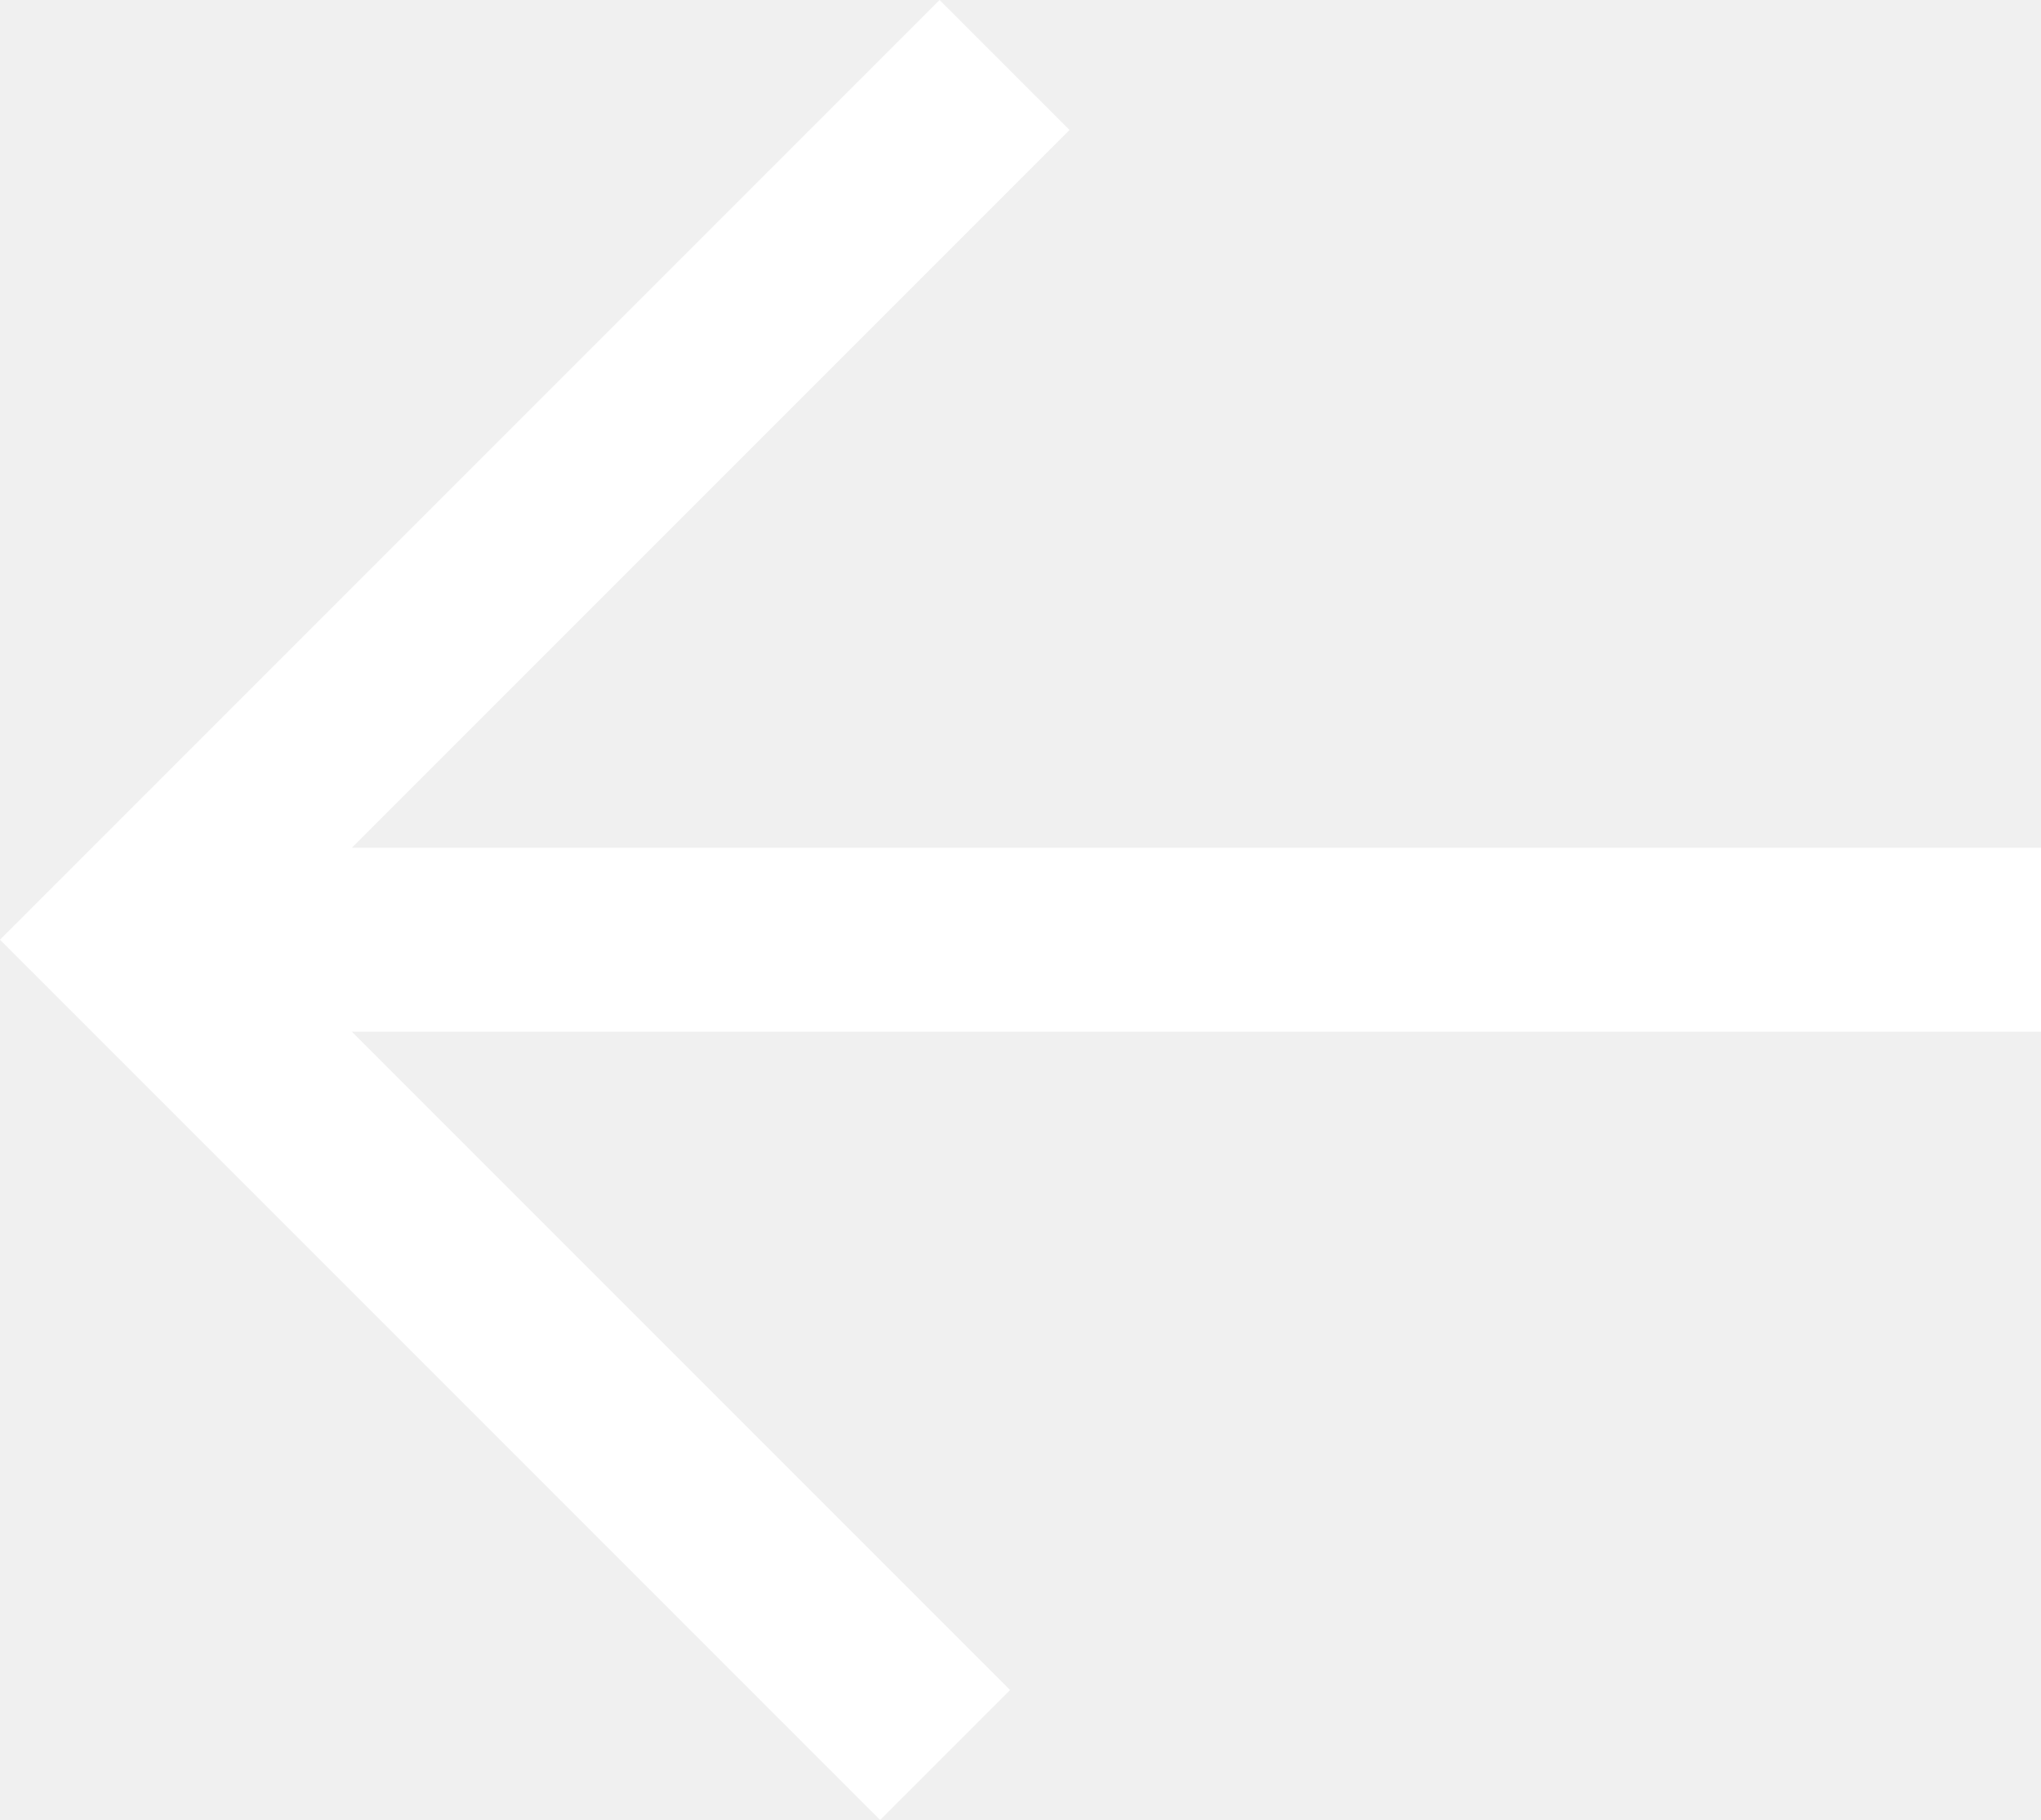
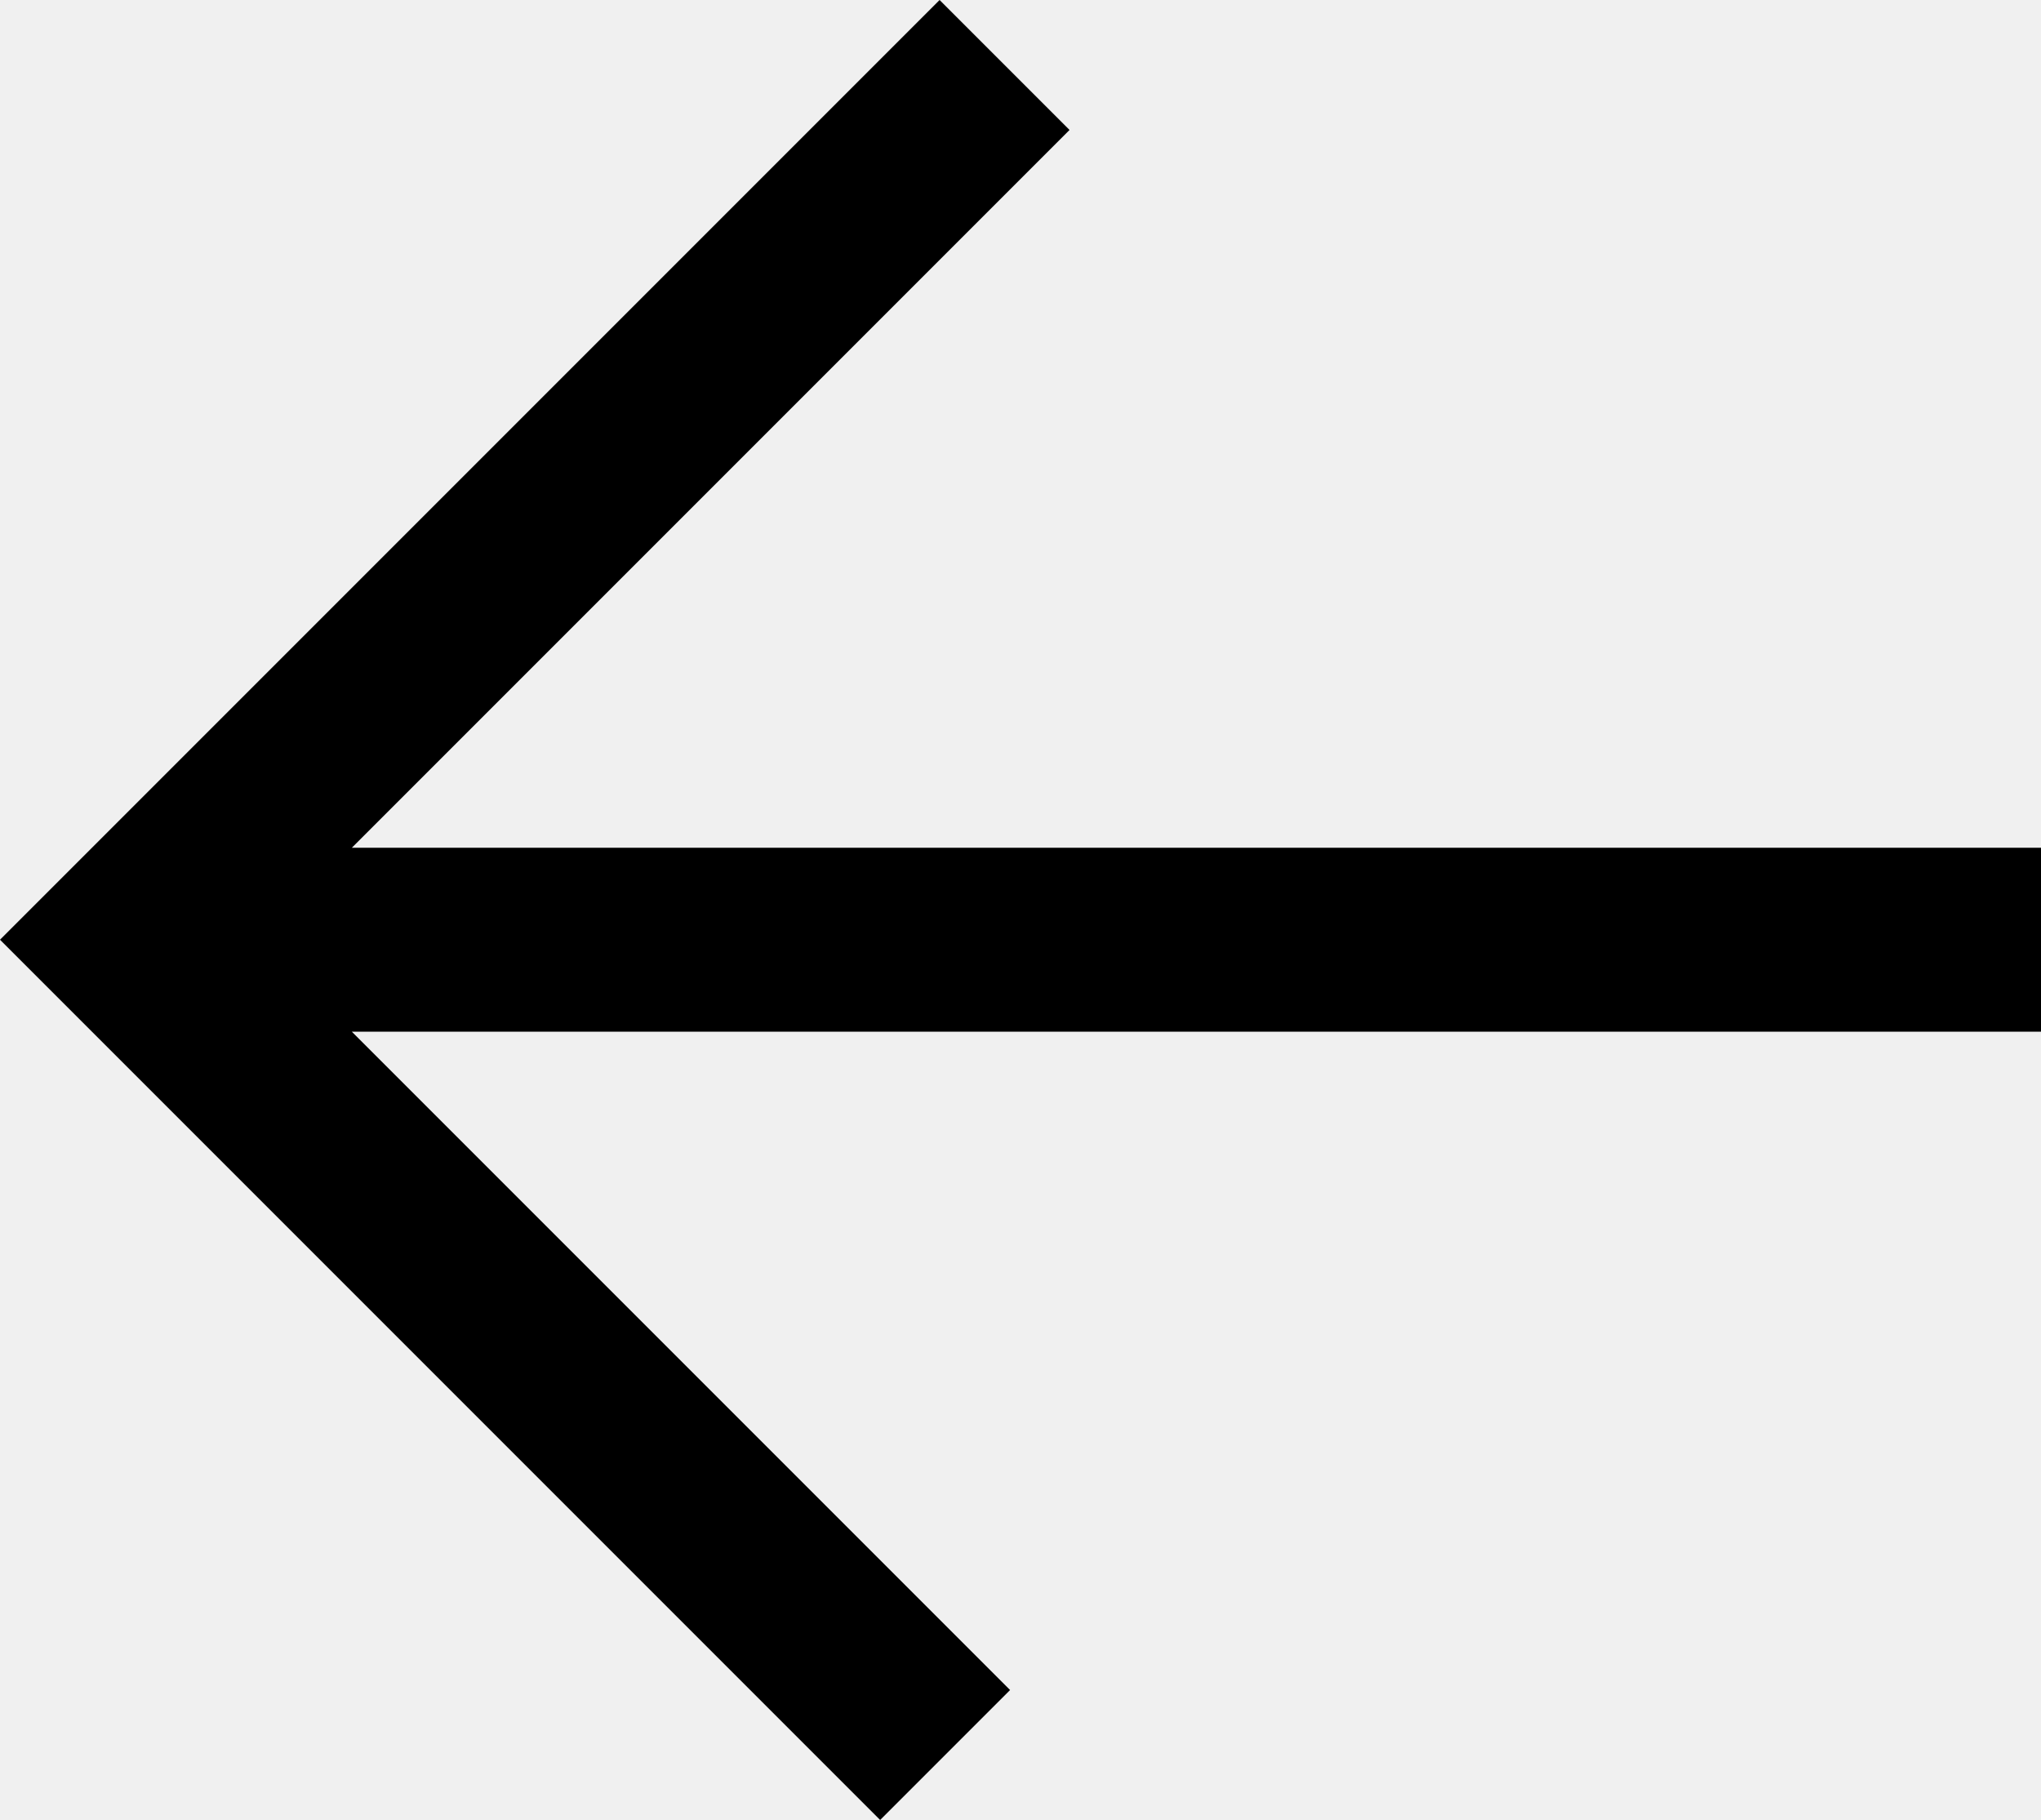
<svg xmlns="http://www.w3.org/2000/svg" id="Layer_1" data-name="Layer 1" viewBox="0 0 33.3 29.69">
-   <defs>
-     <style>.cls-1{fill:#fff;}</style>
-   </defs>
-   <polygon class="cls-1" points="14.36 29.69 16.48 27.57 5.74 16.83 33.3 16.83 33.3 13.83 5.74 13.83 17.45 2.12 15.33 0 0 15.33 14.36 29.69" />
+   <polygon class="artworkIcon" points="14.36 29.69 16.48 27.57 5.74 16.83 33.3 16.83 33.3 13.83 5.74 13.83 17.45 2.12 15.33 0 0 15.33 14.36 29.69" />
</svg>
